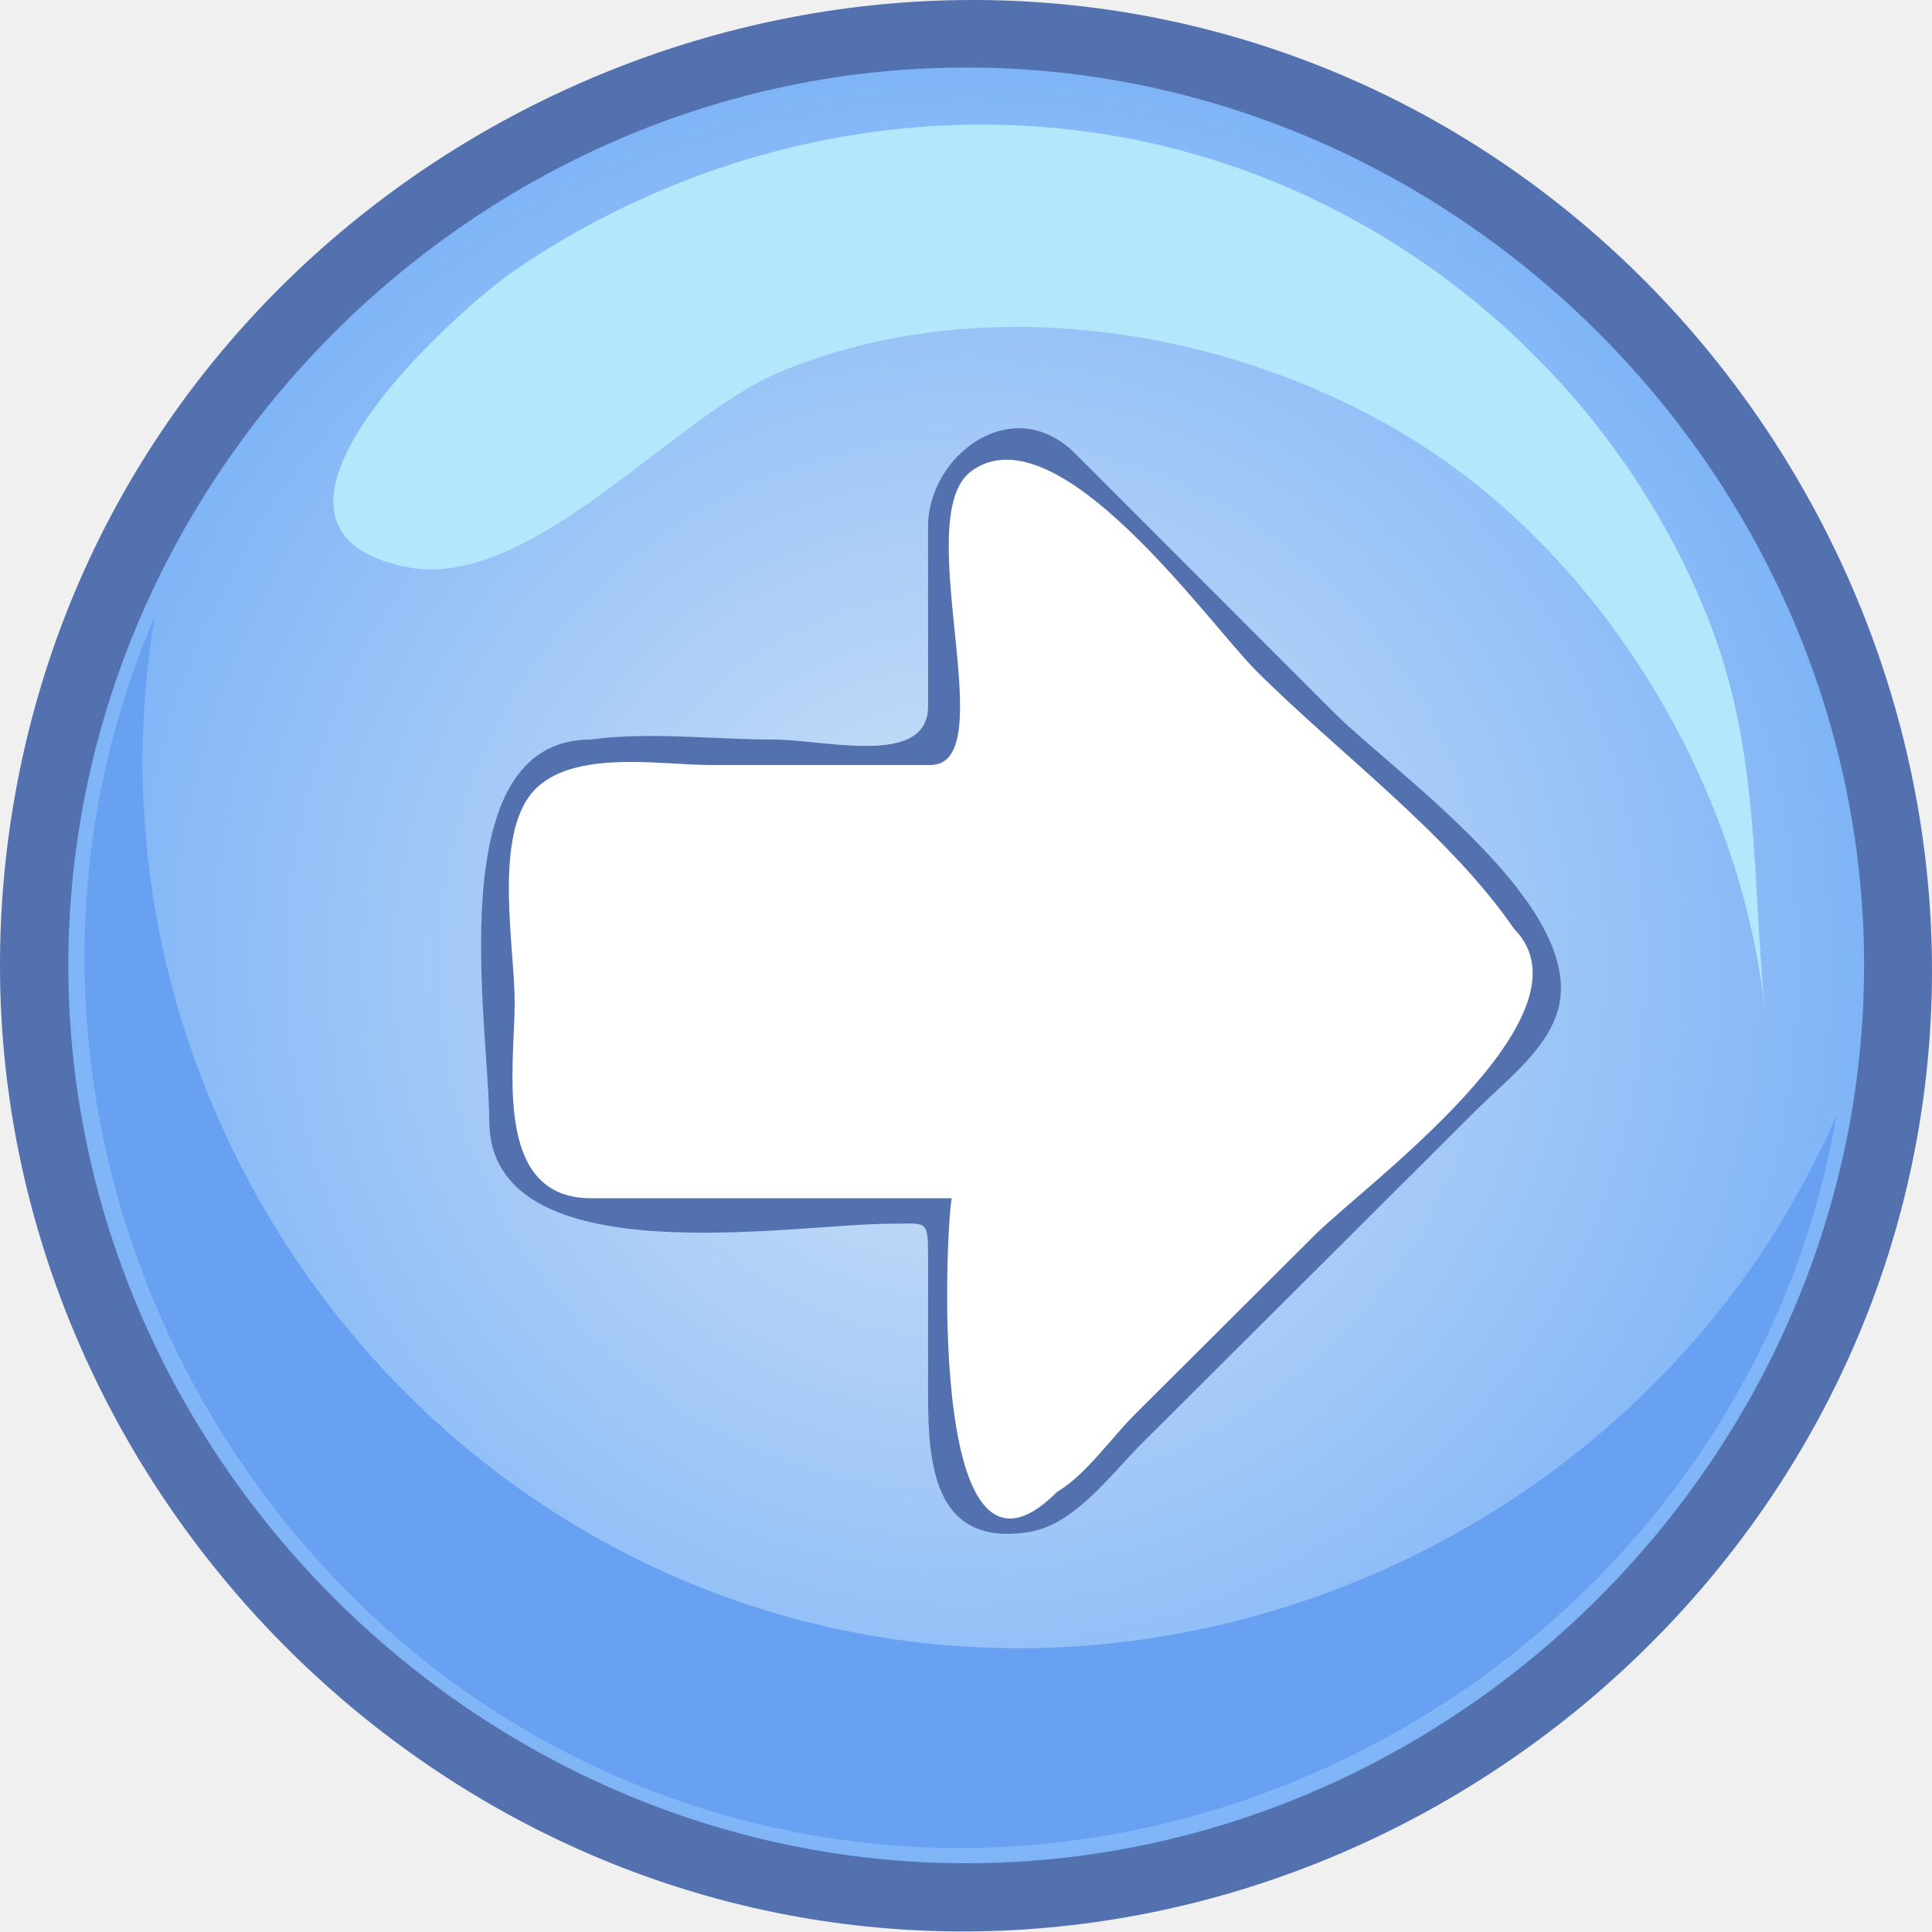
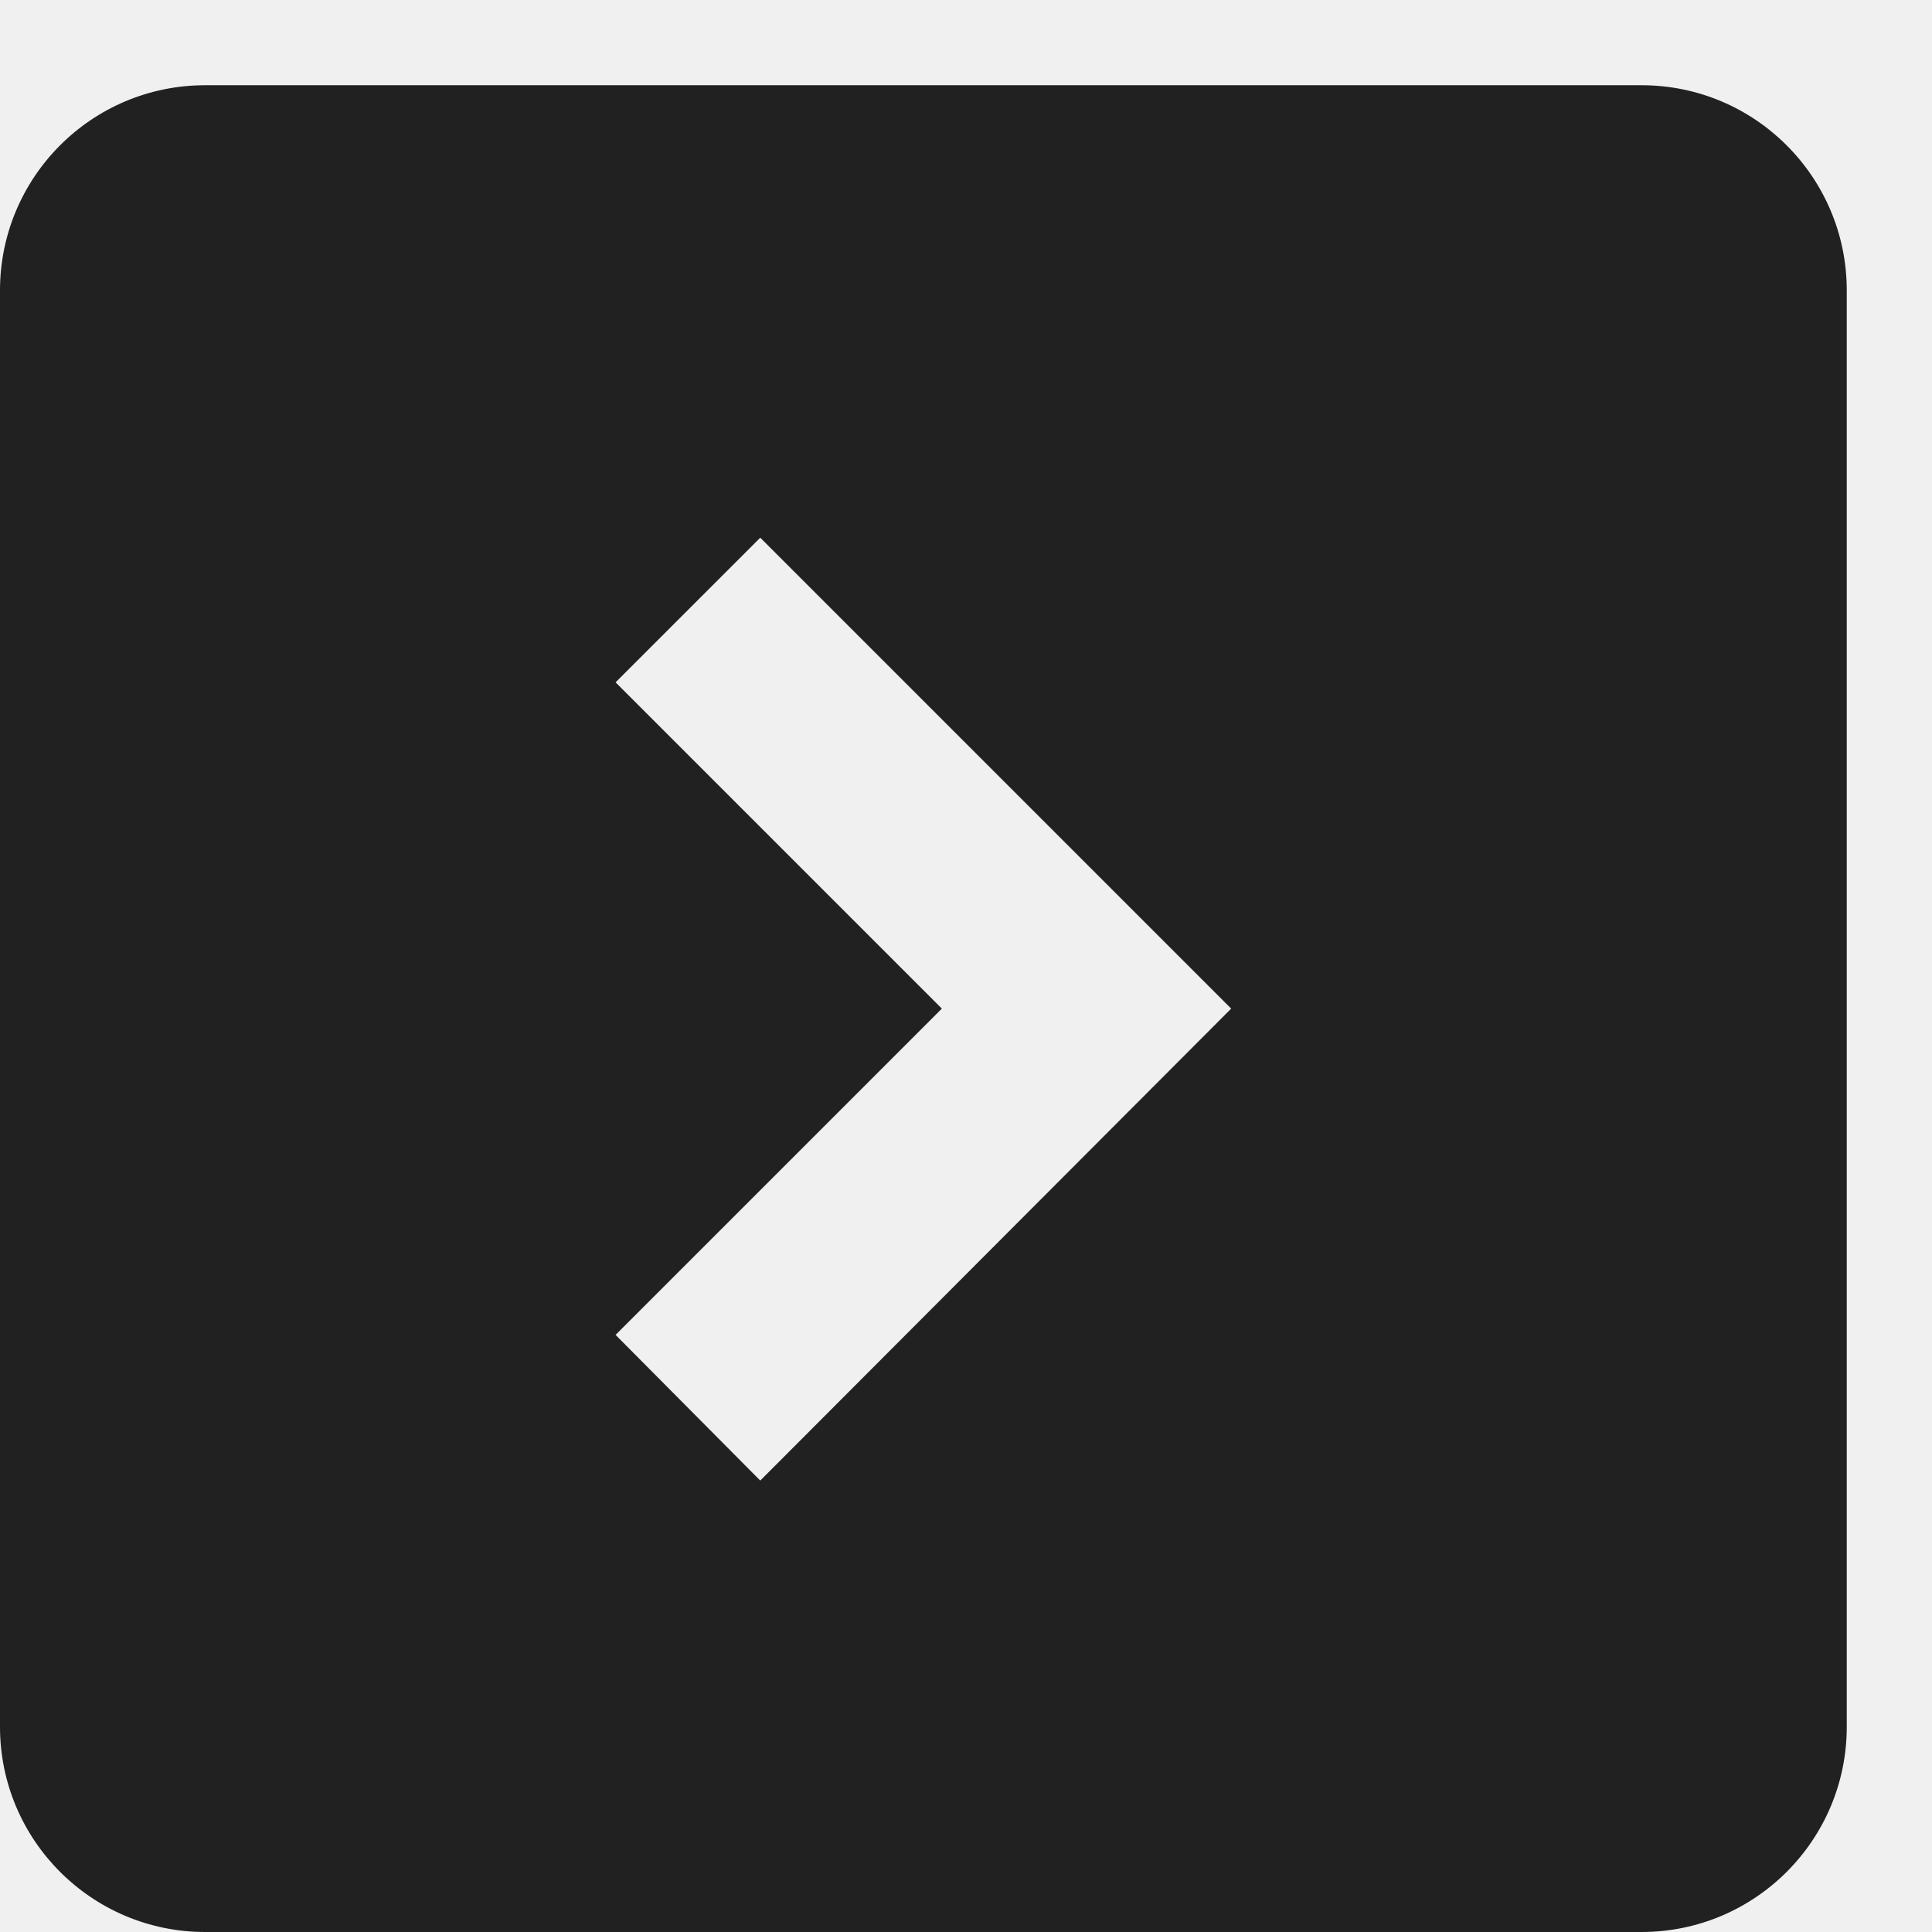
- <svg xmlns="http://www.w3.org/2000/svg" height="135.788" id="Layer_1" space="preserve" style="overflow:visible;enable-background:new 0 0 135.827 135.788;" version="1.1" viewBox="0 0 135.827 135.788" width="135.827">
-   <defs id="defs23" />
-   <g id="g3" transform="matrix(-1,0,0,1,135.8268,0)">
-     <path d="m 135.827,67.871 c 0,34.604 -27.143,64.467 -61.629,67.638 C 39.699,138.683 7.417,114.422 1.106,80.305 -5.204,46.196 16.087,11.835 49.515,2.46 c 33.44,-9.377 69.573,8.831 81.906,41.291 2.921,7.688 4.406,15.896 4.406,24.12" id="path5" style="fill:#5471af" />
-     <radialGradient cx="67.899" cy="67.871" gradientUnits="userSpaceOnUse" id="XMLID_2_" r="63.123">
-       <stop id="stop8" offset="0" style="stop-color:#D4E4F7" />
-       <stop id="stop10" offset="1" style="stop-color:#7FB5F7" />
-     </radialGradient>
-     <path d="m 131.022,67.871 c 0,34.401 -28.723,63.123 -63.123,63.123 -34.401,0 -63.124,-28.722 -63.124,-63.123 0,-34.4 28.723,-63.124 63.124,-63.124 34.4,0 63.123,28.723 63.123,63.124" id="path12" style="fill:url(#XMLID_2_)" />
-     <path d="M 124.936,43.335 C 130.035,73.062 112.28,102.924 83.73,112.653 53.446,122.97 19.373,107.72 6.707,78.388 c 6.085,35.498 42.584,58.834 77.361,49.449 35.905,-9.69 55.667,-50.264 40.868,-84.502" id="path14" style="fill:#68a0f2" />
-     <path d="M 107.325,39.85 C 98.596,41.656 88.546,29.288 80.974,26.142 66.831,20.263 49.166,22.993 36.357,30.997 22.806,39.464 13.169,55.727 11.685,71.691 c -0.003,0.046 -0.005,0.055 0,0.024 0.999,-9.667 0.324,-18.755 4.003,-28.1 6.101,-15.49 19.292,-27.619 35.2,-32.492 16.444,-5.037 34.427,-1.832 48.593,7.769 4.374,2.967 21.215,18.19 7.844,20.958" id="path16" style="fill:#b3e7fc" />
-     <path d="m 69.685,35.486 c 0,4.297 0,8.593 0,12.89 0,5.086 -0.323,4.511 4.709,4.511 6.503,0 26.144,-3.574 26.144,6.791 0,6.436 3.475,25.46 -6.689,25.46 -2.913,0 -24.163,-0.7 -24.163,0.648 0,4.966 0,9.934 0,14.9 0,4.555 -4.701,8.931 -8.864,4.78 C 54.443,99.108 48.063,92.749 41.682,86.391 37.717,82.439 22.094,71.351 28.746,64.67 c 4.872,-6.647 12.335,-12.346 18.15,-18.164 3.989,-3.991 7.979,-7.984 11.966,-11.975 2.763,-2.765 10.823,-5.815 10.823,0.955" id="path18" style="fill:#ffffff" />
-     <path d="m 60.233,31.892 c -6.05,6.056 -12.101,12.11 -18.151,18.166 -4.234,4.238 -17.7,13.58 -15.815,20.837 0.745,2.877 3.727,5.113 5.742,7.12 4.054,4.041 8.11,8.083 12.164,12.125 3.811,3.797 7.62,7.594 11.429,11.391 2.143,2.137 4.665,5.645 7.856,6.168 7.33,1.203 7.123,-5.902 7.123,-10.802 0,-2.858 0,-5.718 0,-8.576 0,-2.647 0.09,-2.287 2.676,-2.287 6.774,0 28.177,3.799 28.177,-7.279 0,-6.611 3.569,-26.763 -7.137,-26.763 -4.1,-0.56 -8.663,0 -12.796,0 -3.678,0 -10.92,1.972 -10.92,-2.336 0,-4.203 0,-8.404 0,-12.606 0,-5.076 -5.975,-9.541 -10.348,-5.158 m 34.063,52.349 c -8.465,0 -16.932,0 -25.397,0 0.284,0 2.178,30.229 -7.4,20.636 -1.984,-1.163 -3.804,-3.791 -5.417,-5.399 C 51.839,95.249 47.594,91.02 43.351,86.79 39.866,83.316 23.368,71.342 29.38,65.306 33.959,58.624 41.818,52.858 47.529,47.142 50.895,43.774 61.493,28.725 67.53,33.115 c 4.425,3.219 -2.322,20.669 2.885,20.669 5.155,0 10.31,0 15.464,0 3.615,0 10.226,-1.227 12.731,2.189 2.454,3.345 1.032,10.729 1.032,14.518 0,4.412 1.588,13.738 -5.346,13.75" id="path20" style="fill:#5471af" />
-   </g>
+ <svg xmlns="http://www.w3.org/2000/svg" version="1.1" width="136" height="136" viewBox="0 0 136 136" id="svg2">
+   <defs id="defs8" />
+   <path d="m 53.517,37.85 33.15,33.15 -33.15,33.222 L 43.333,93.967 66.3,71 43.333,48.033 M 14.444,6 C 6.428,6 0,12.5 0,20.444 L 0,121.556 A 14.444,14.444 0 0 0 14.444,136 l 101.111,0 A 14.444,14.444 0 0 0 130,121.556 L 130,20.444 A 14.444,14.444 0 0 0 115.556,6 L 14.444,6 Z" id="path4" style="fill:#212121;fill-opacity:1" />
</svg>
